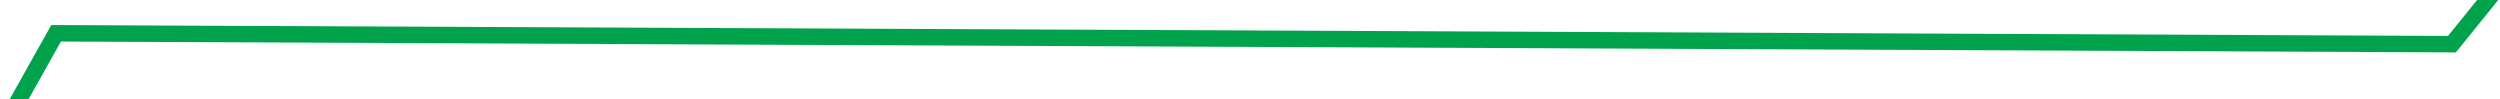
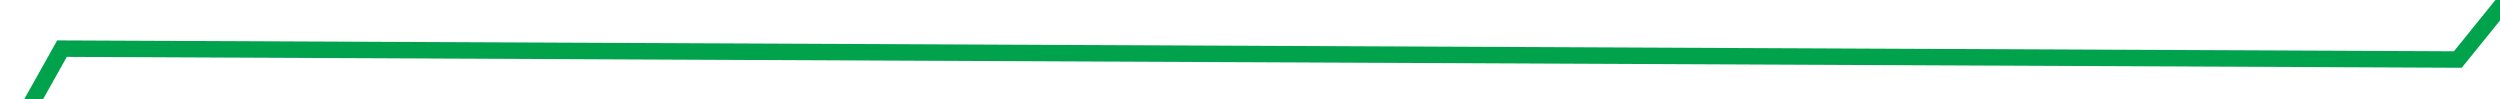
- <svg xmlns="http://www.w3.org/2000/svg" version="1.1" width="152px" height="6px" preserveAspectRatio="xMinYMid meet" viewBox="788 1099 152 4">
-   <g transform="matrix(0.9335804 -0.3583679 0.3583679 0.9335804 -337.1766 382.7579 )">
-     <path d="M 0.073 154.263  L 135.827 168.901  L 269.745 94.708  L 396.326 146.368  L 537.583 29.075  L 673.336 81.895  L 814.593 0.316  L 954.015 58.211  L 1095.272 13.474  L 1231.025 81.895  L 1364.944 50.316  L 1506.201 130.579  L 1640.119 81.895  " stroke-width="1" stroke-dasharray="0" stroke="rgba(0, 162, 75, 1)" fill="none" transform="matrix(1 0 0 1 259 1045 )" class="stroke" />
+ <svg xmlns="http://www.w3.org/2000/svg" version="1.1" width="152px" height="6px" preserveAspectRatio="xMinYMid meet" viewBox="788 1531 152 4">
+   <g transform="matrix(0.9335804 -0.3583679 0.3583679 0.9335804 -491.9916 411.4511 )">
+     <path d="M 0.073 154.263  L 135.827 168.901  L 269.745 94.708  L 396.326 146.368  L 537.583 29.075  L 673.336 81.895  L 814.593 0.316  L 954.015 58.211  L 1095.272 13.474  L 1231.025 81.895  L 1364.944 50.316  L 1506.201 130.579  L 1640.119 81.895  " stroke-width="1" stroke-dasharray="0" stroke="rgba(0, 162, 75, 1)" fill="none" transform="matrix(1 0 0 1 259 1478 )" class="stroke" />
  </g>
</svg>
